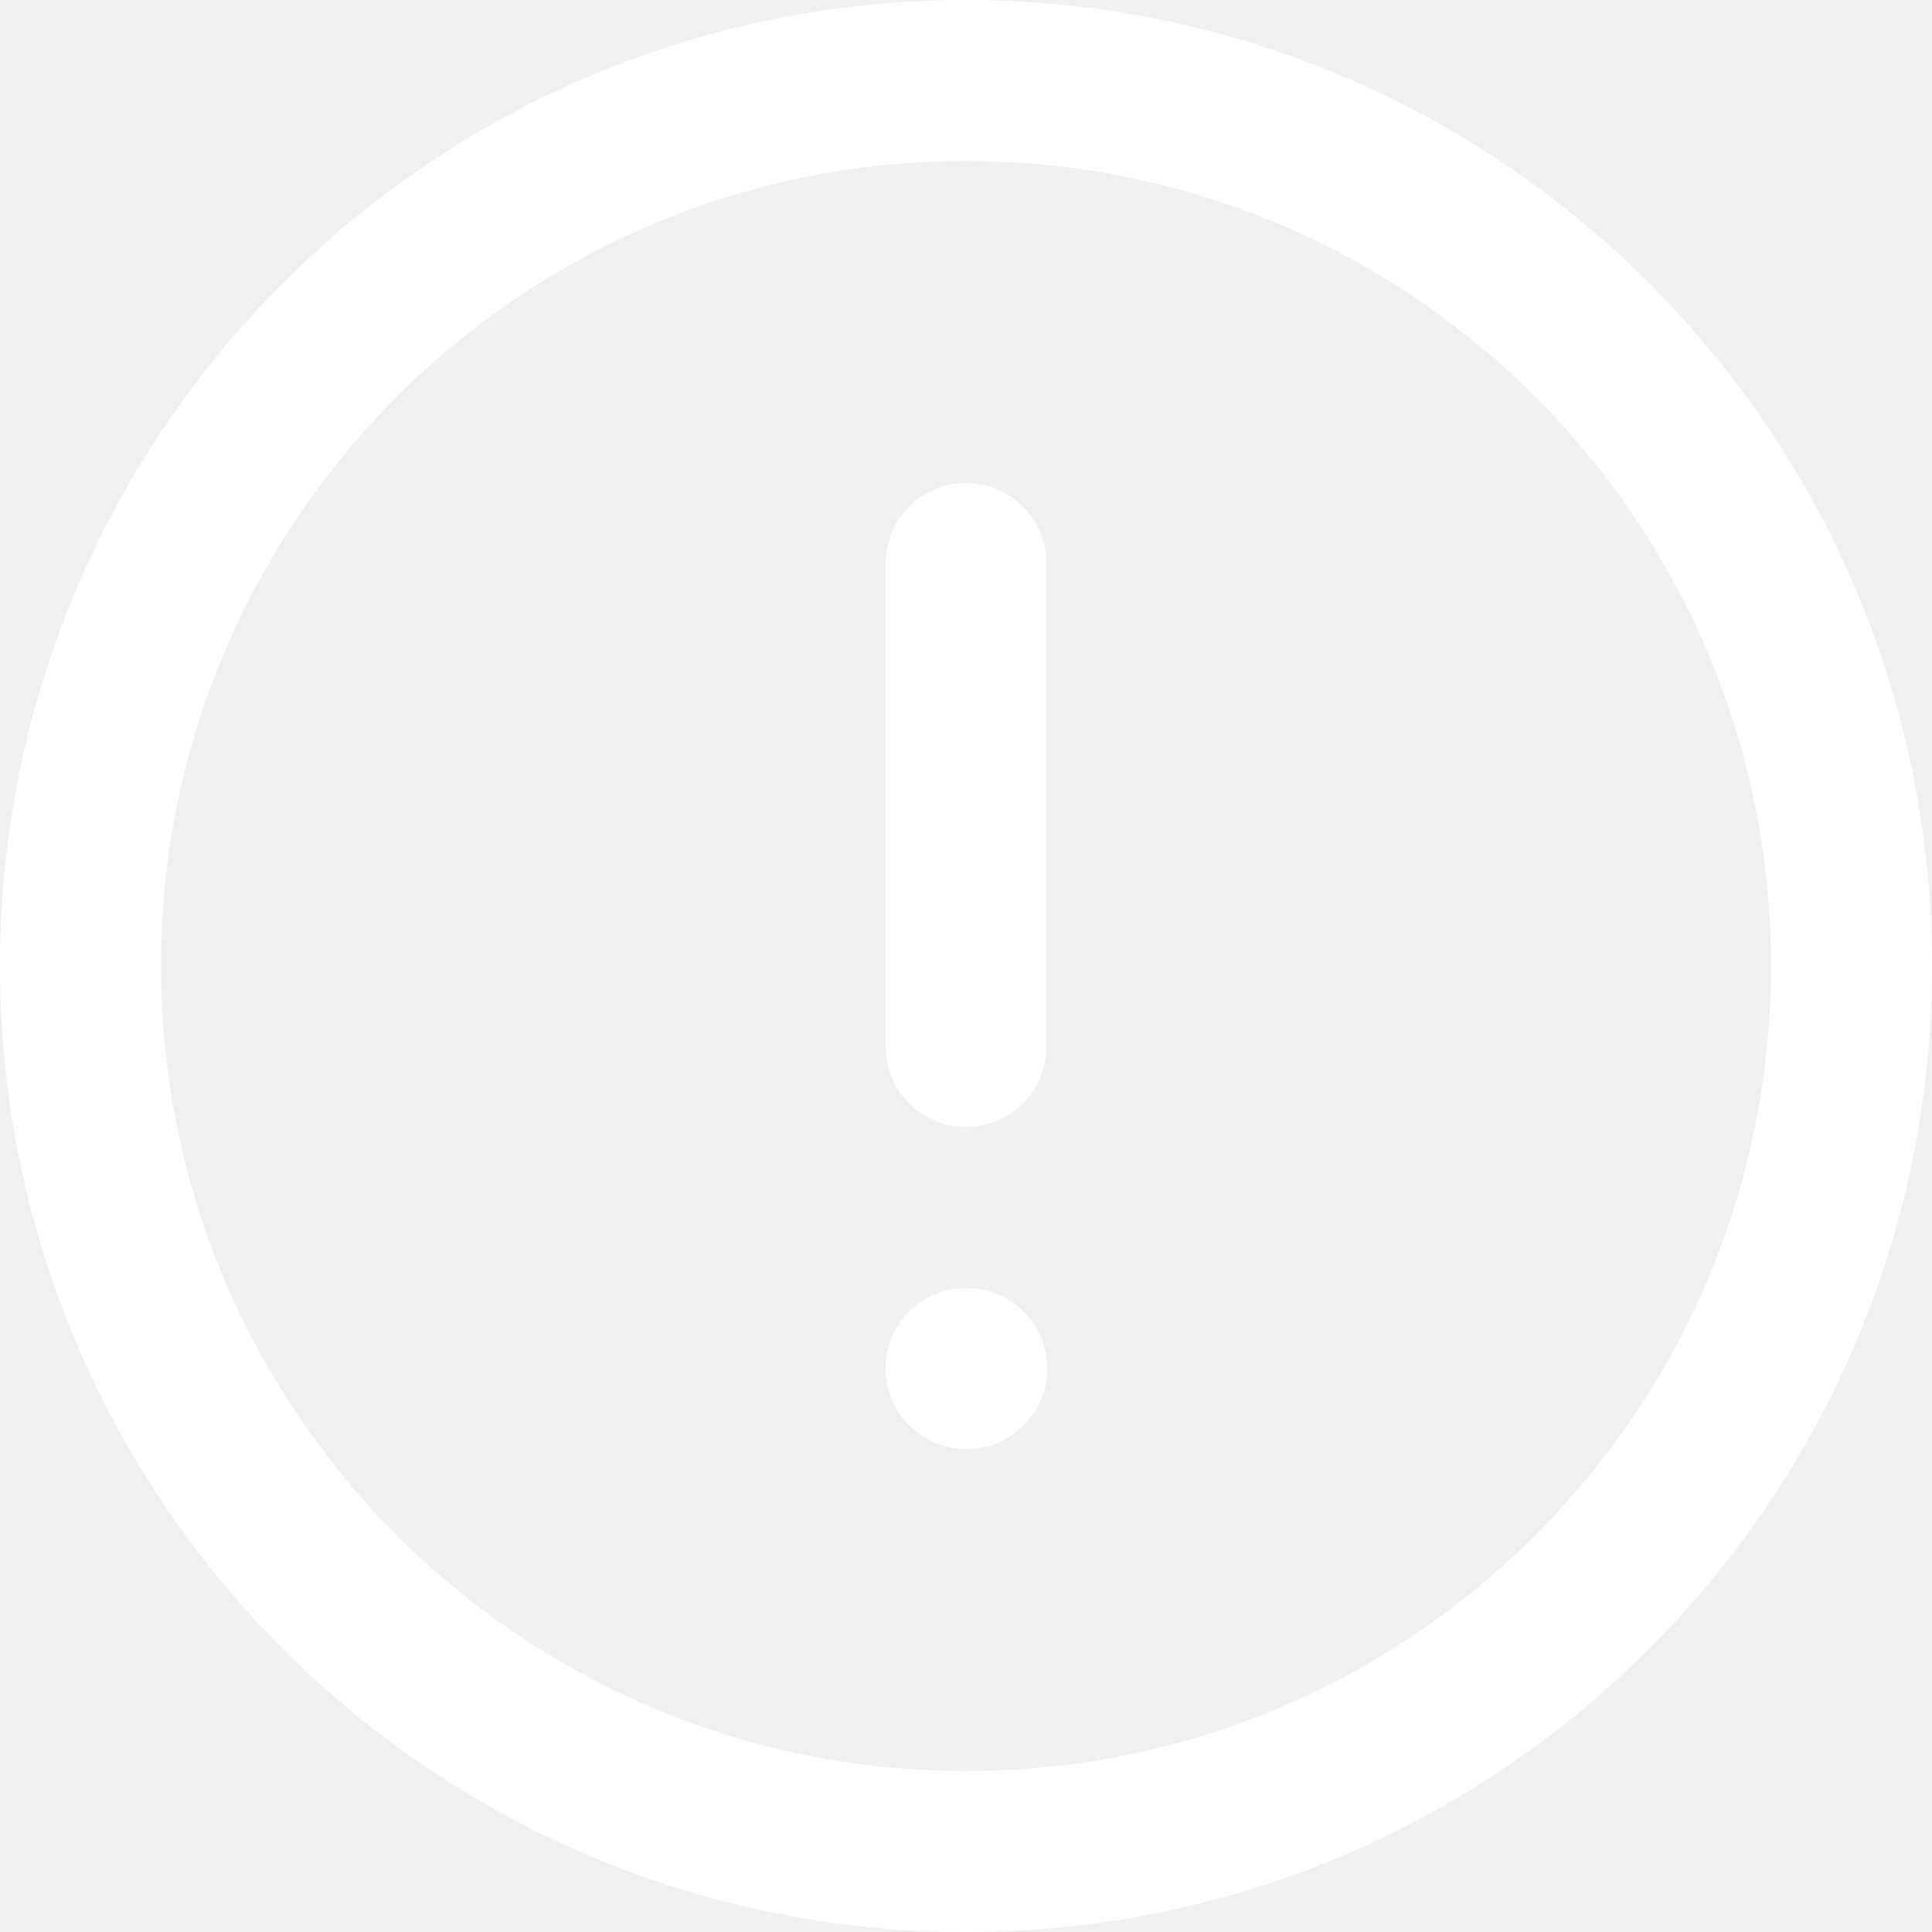
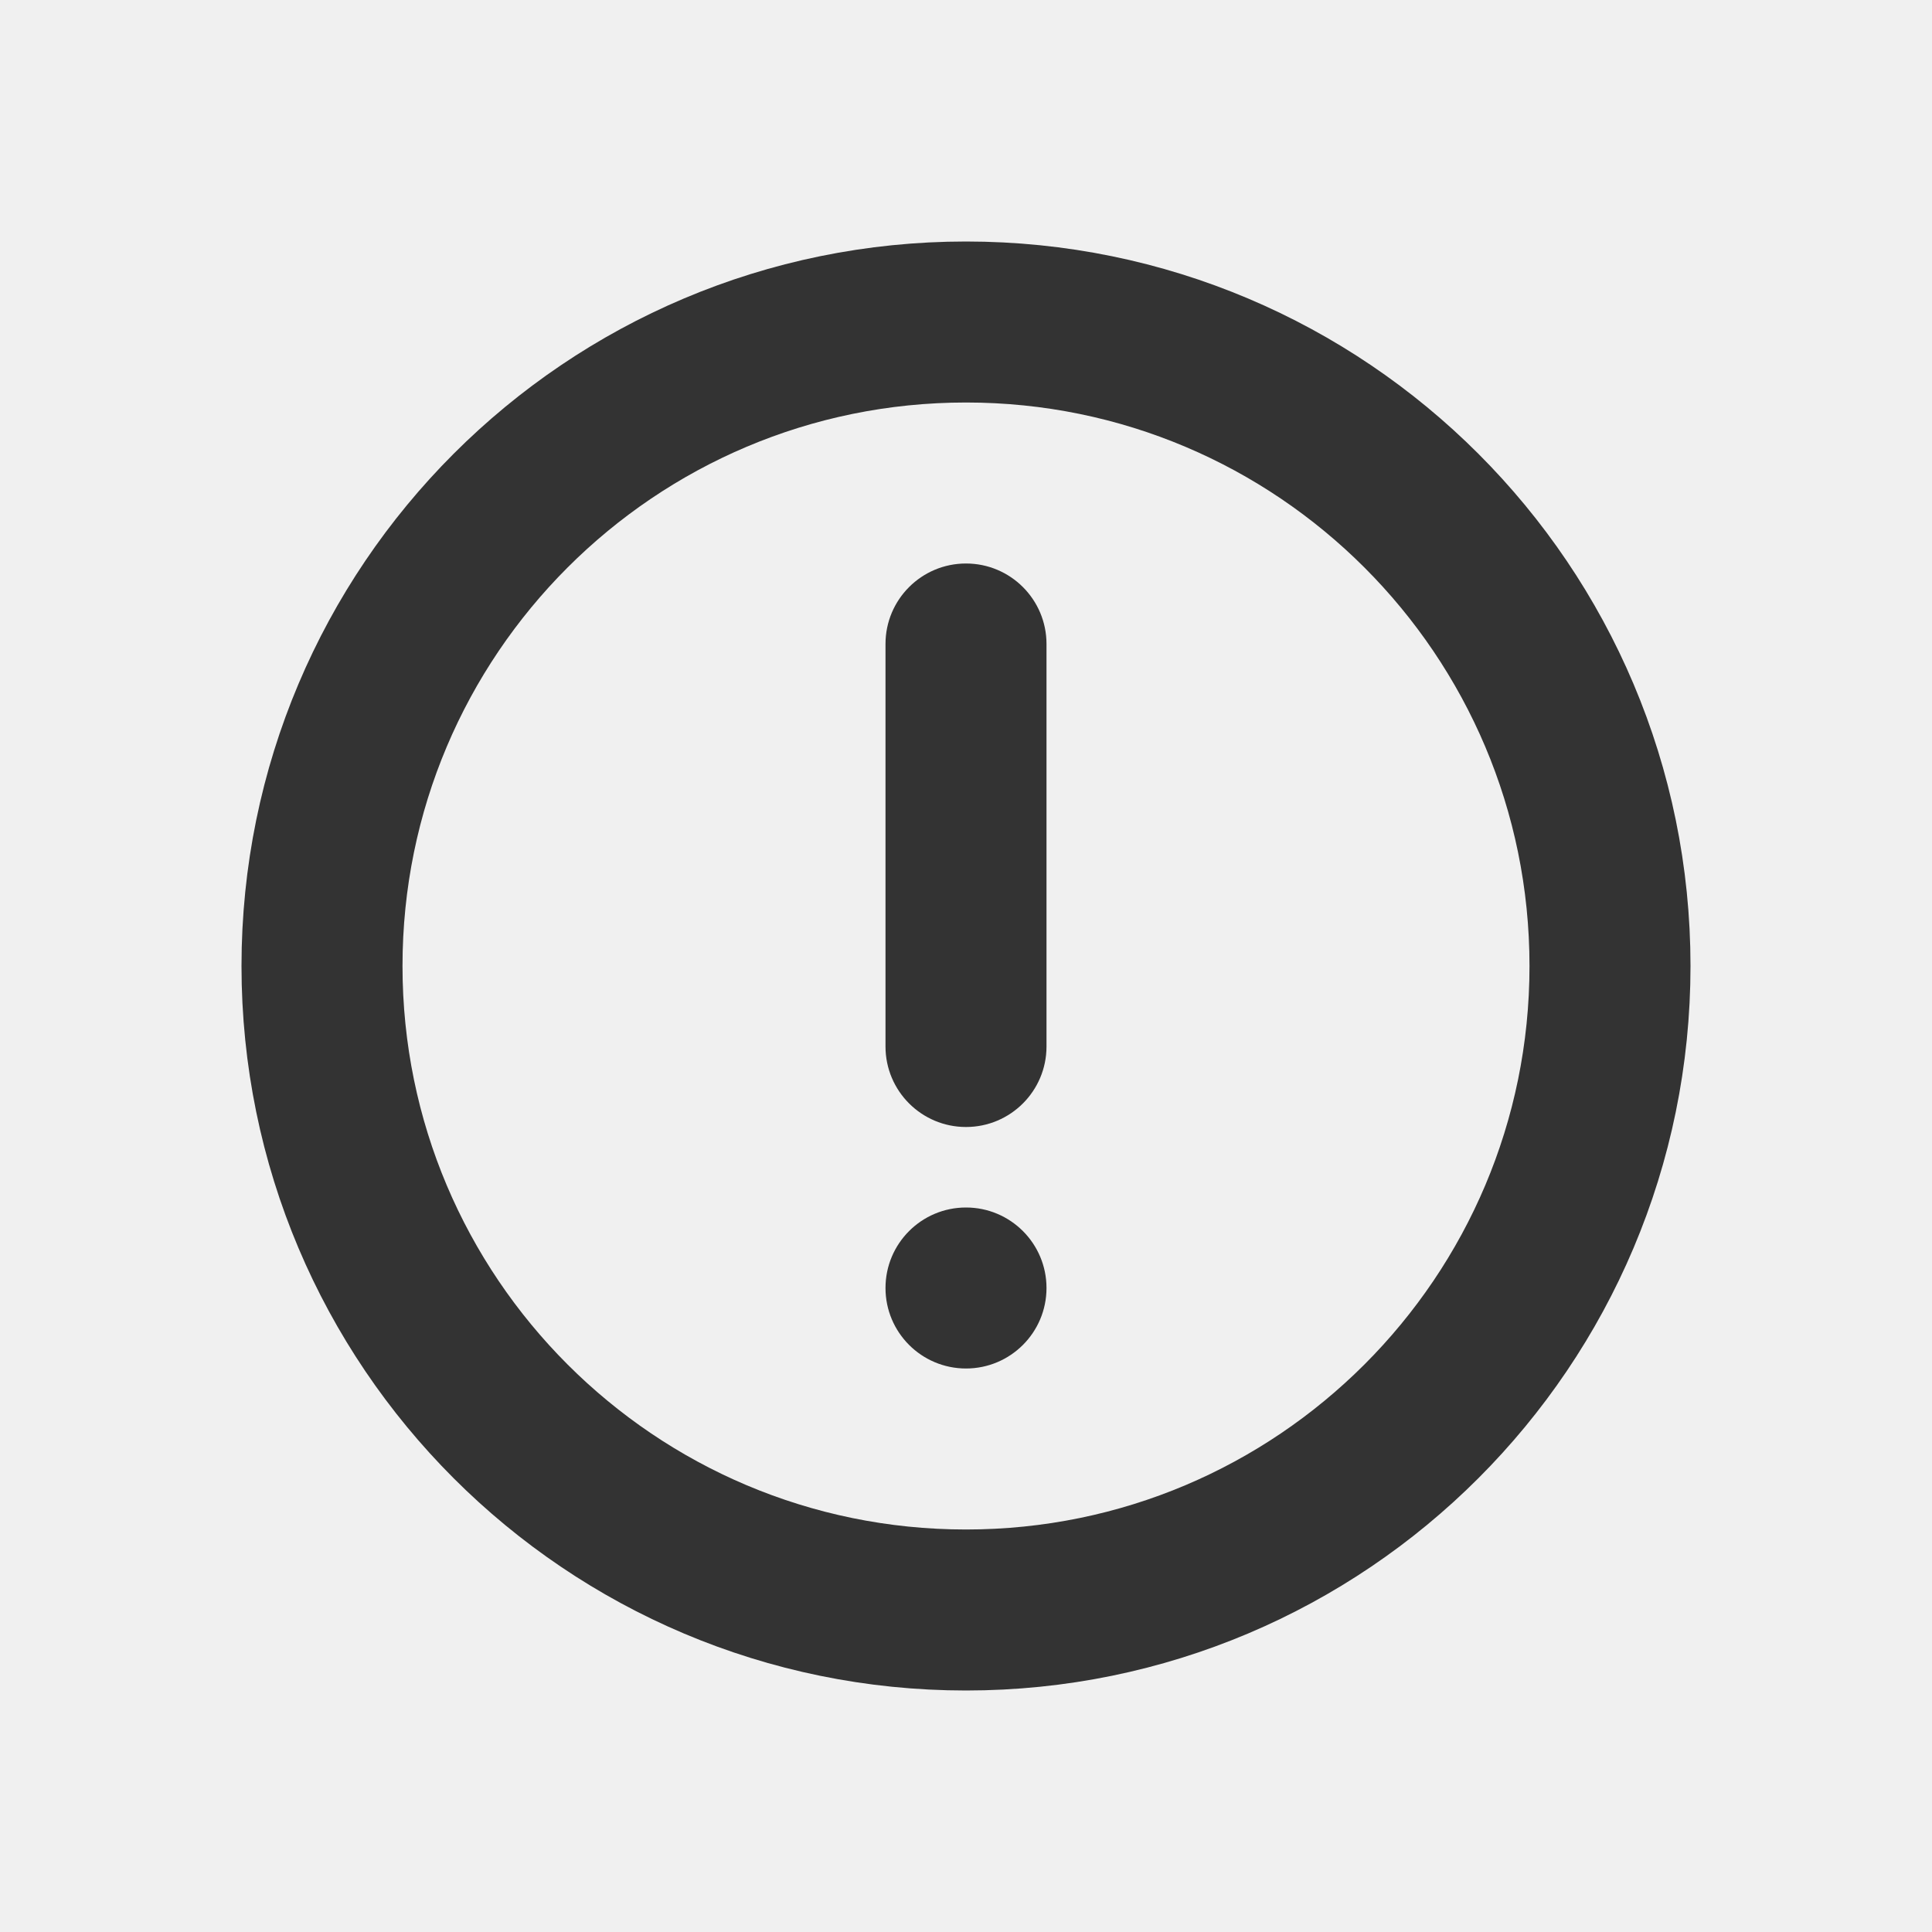
- <svg xmlns="http://www.w3.org/2000/svg" width="24" height="24" fill="none">
-   <path d="M12 23c6.075 0 11-4.925 11-11S18.075 1 12 1 1 5.925 1 12s4.925 11 11 11zM12 7v6M12 17h.01" stroke="#fff" stroke-width="2" stroke-linecap="round" stroke-linejoin="round" />
+ <svg xmlns="http://www.w3.org/2000/svg" width="24" height="24" viewBox="0 0 24 24" fill="none">
+   <circle cx="12" cy="12" r="8" stroke="#333333" stroke-width="2" />
+   <circle cx="12" cy="16" r="1" fill="#333333" />
+   <rect x="11" y="7" width="2" height="7" rx="1" fill="#333333" />
</svg>
